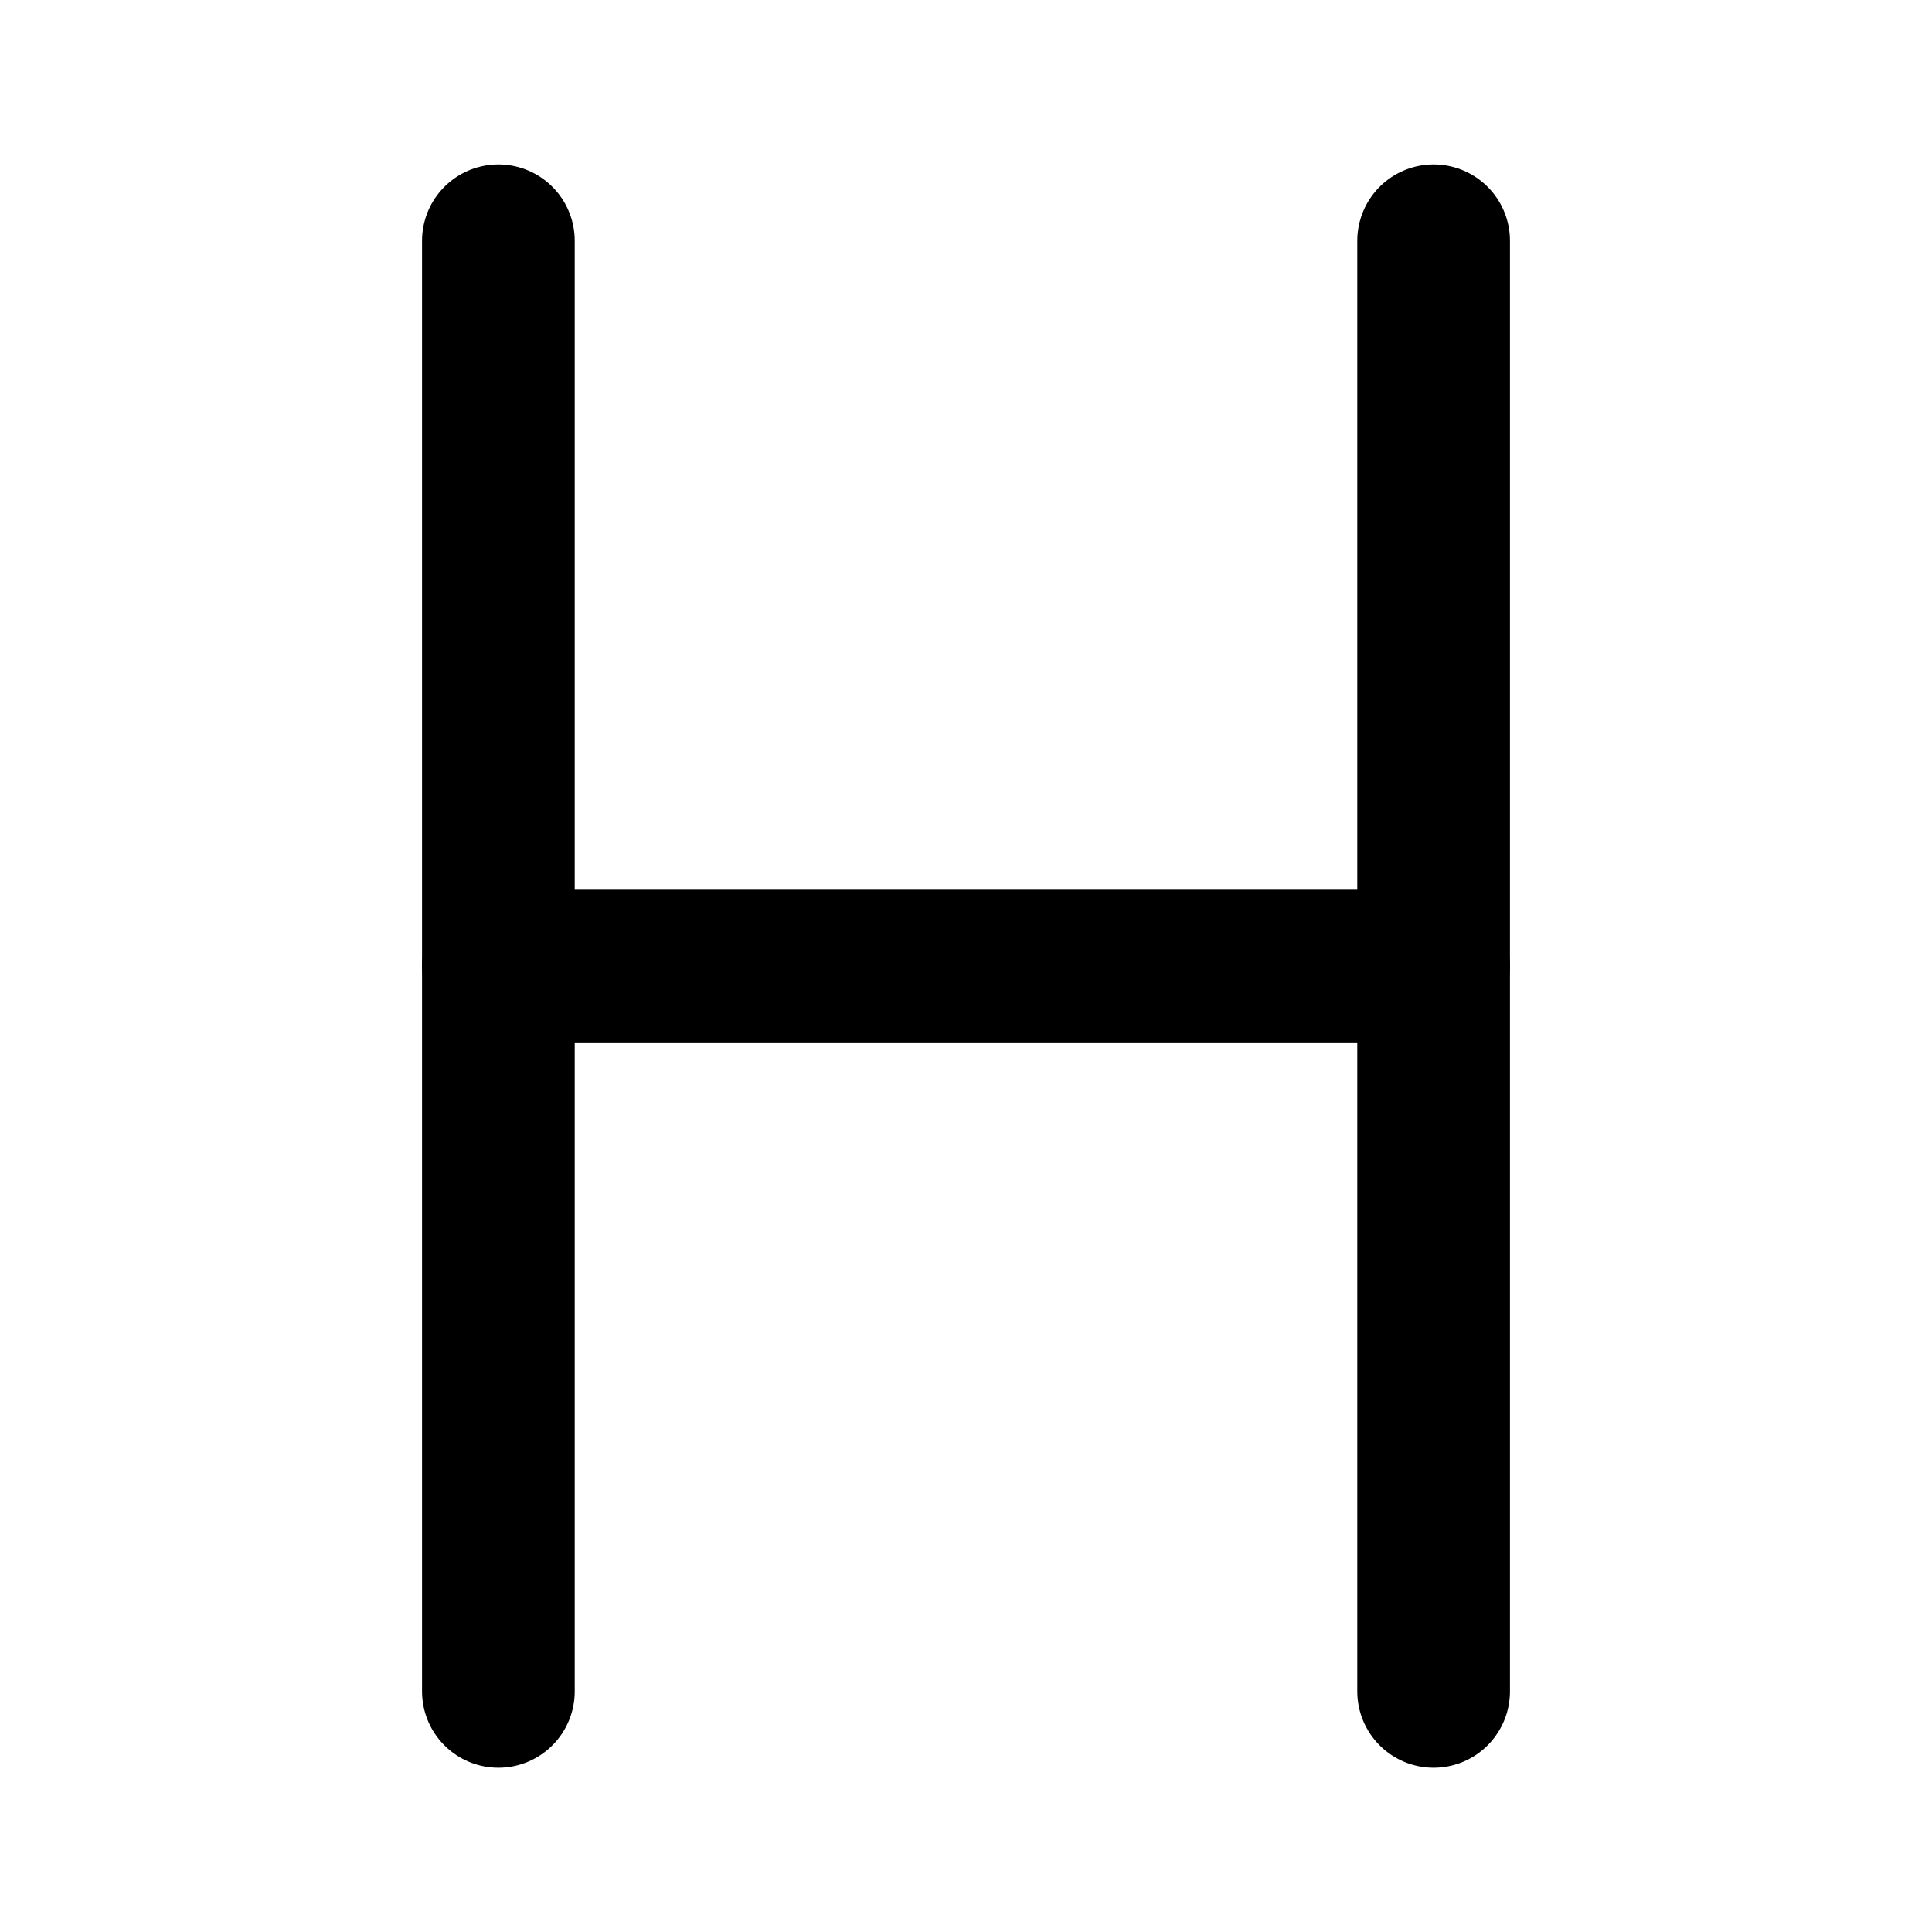
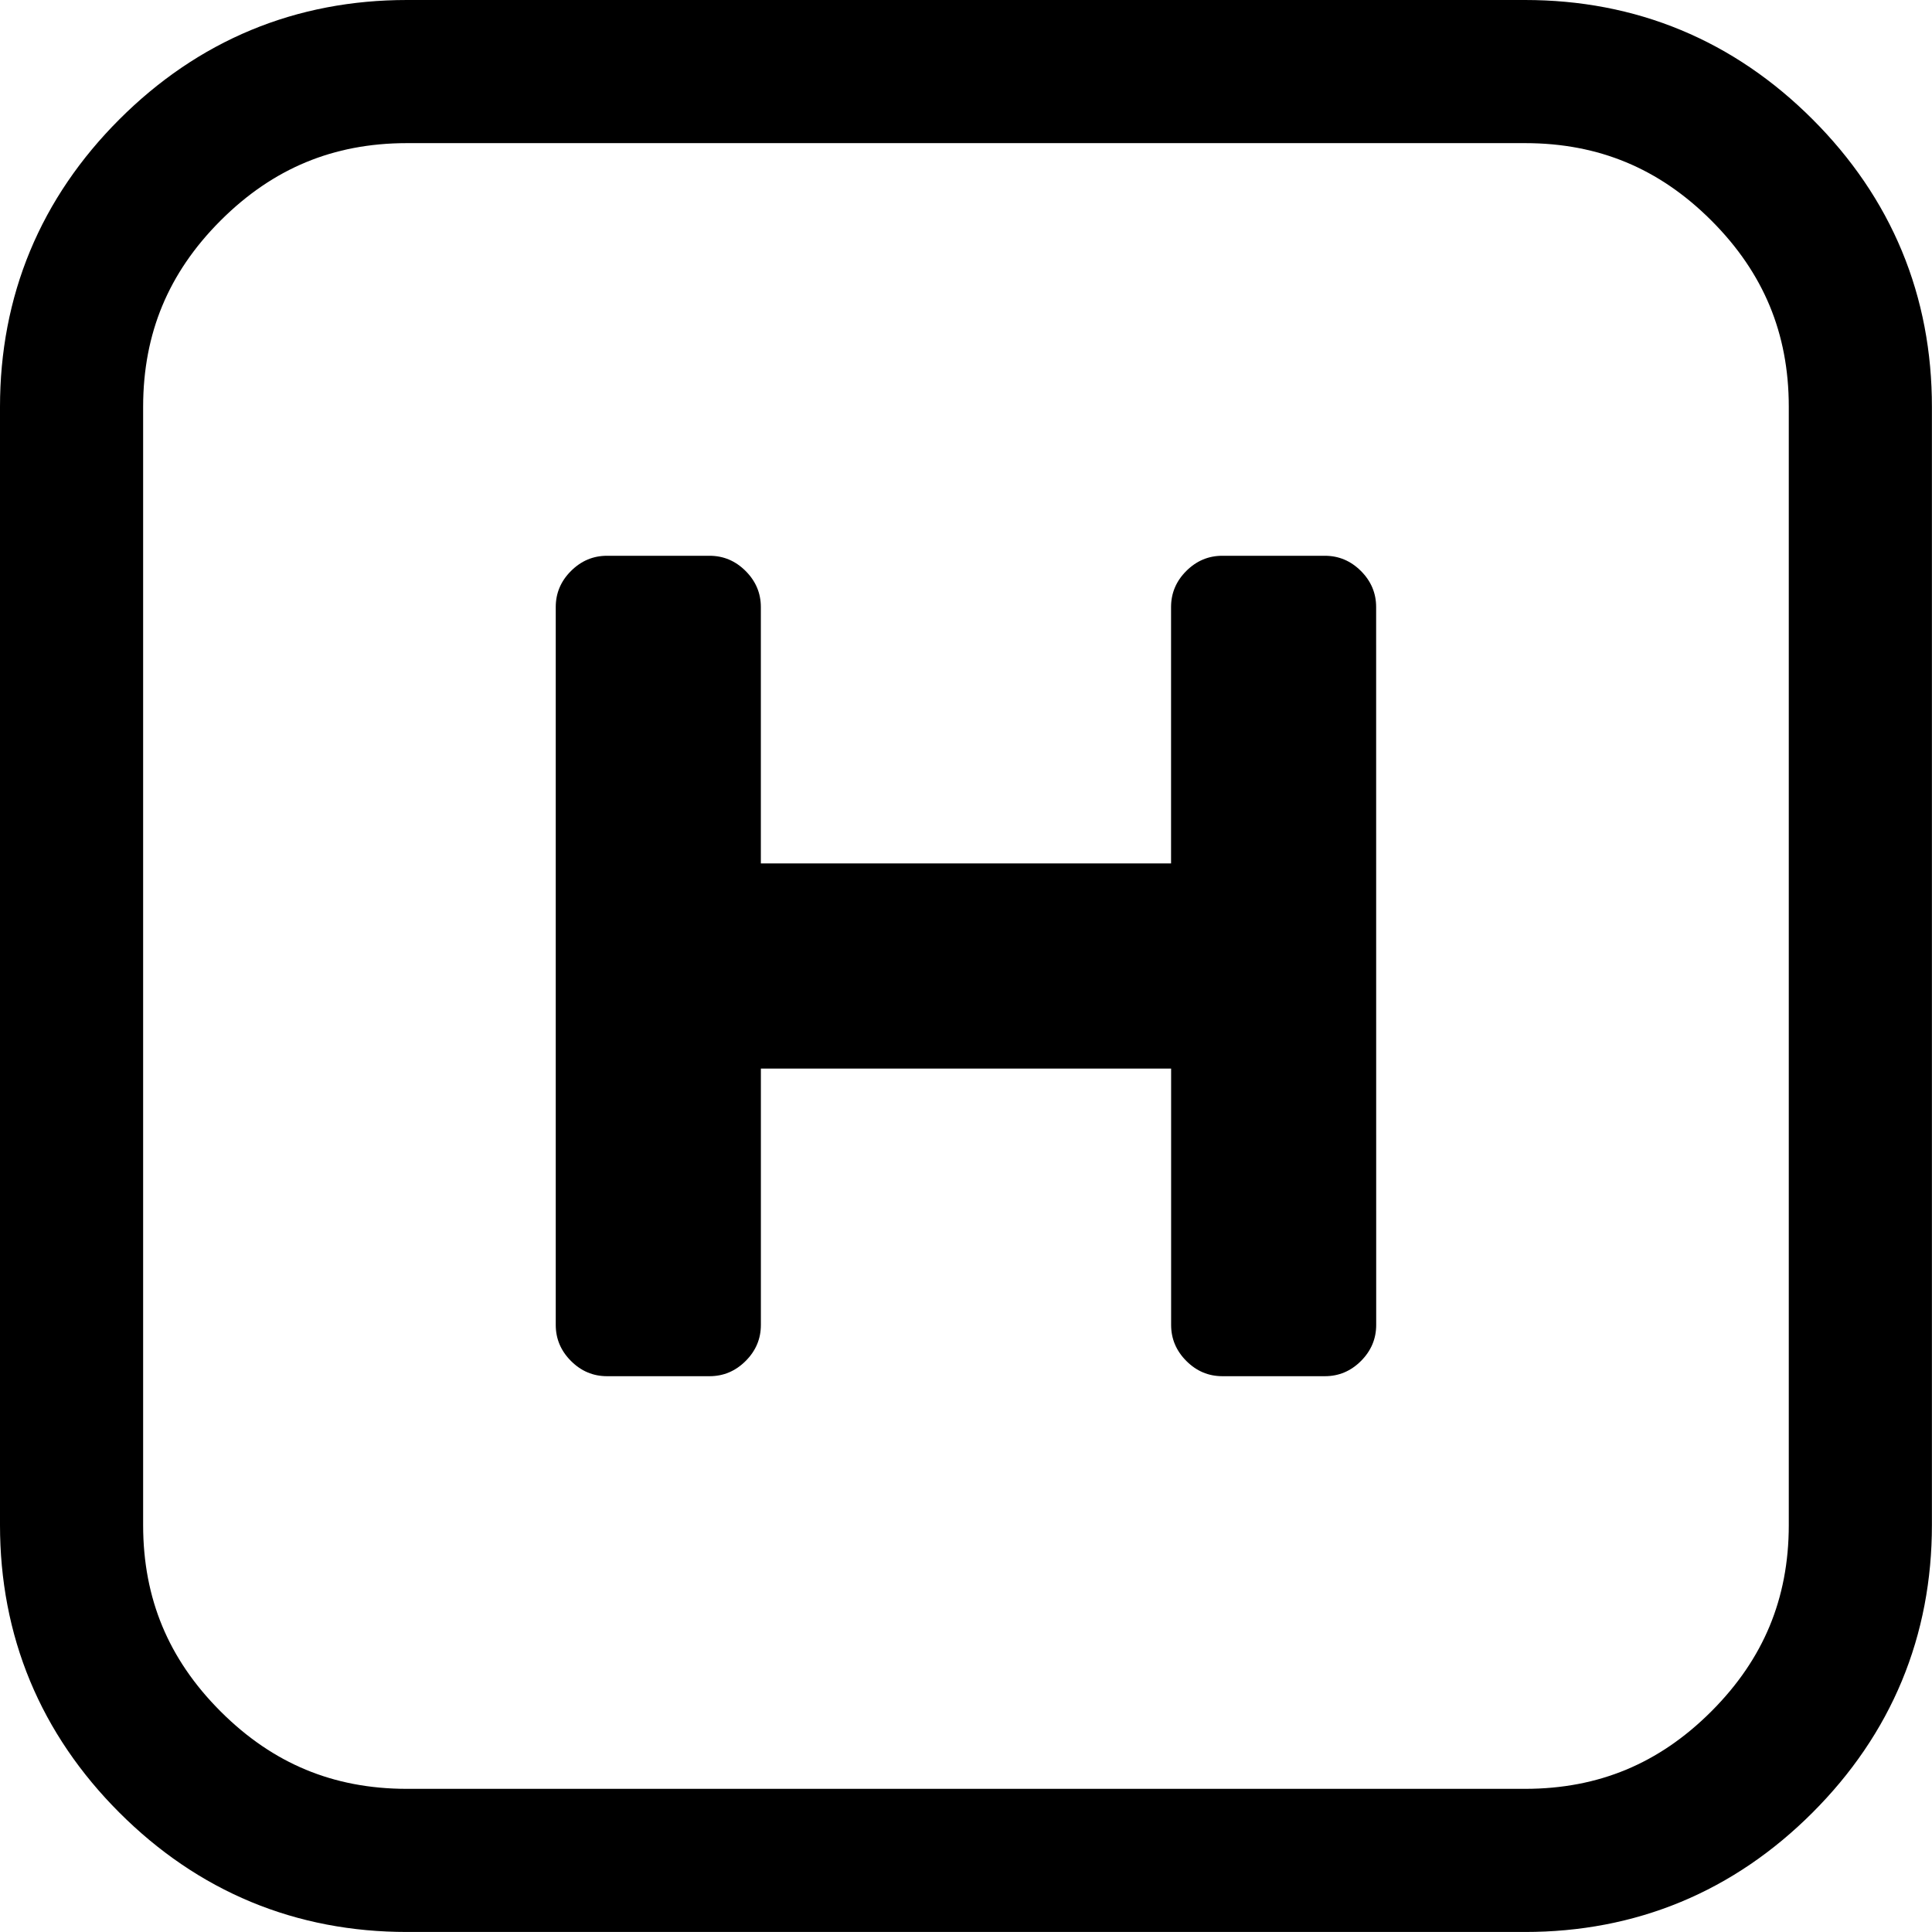
- <svg xmlns="http://www.w3.org/2000/svg" version="1.1" id="Layer_1" x="0px" y="0px" width="12.653px" height="12.653px" viewBox="0 0 12.653 12.653" enable-background="new 0 0 12.653 12.653" xml:space="preserve">
-   <line fill="#010101" stroke="currentColor" stroke-linecap="round" stroke-linejoin="round" stroke-miterlimit="10" x1="3.264" y1="1.577" x2="3.264" y2="11.077" />
-   <line fill="#010101" stroke="currentColor" stroke-linecap="round" stroke-linejoin="round" stroke-miterlimit="10" x1="9.389" y1="1.577" x2="9.389" y2="11.077" />
-   <line fill="#010101" stroke="currentColor" stroke-linecap="round" stroke-linejoin="round" stroke-miterlimit="10" x1="3.264" y1="6.327" x2="9.389" y2="6.327" />
+ <svg xmlns="http://www.w3.org/2000/svg" version="1.1" id="Layer_1" x="0px" y="0px" width="67.49px" height="67.491px" viewBox="0 0 67.49 67.491" enable-background="new 0 0 67.49 67.491" xml:space="preserve">
+   <path fill="none" stroke="currentColor" stroke-width="5" stroke-miterlimit="10" d="M61.552,5.937C59.261,3.646,56.501,2.5,53.274,2.5  H14.217c-3.227,0-5.987,1.146-8.279,3.437C3.646,8.229,2.5,10.989,2.5,14.217v39.056c0,3.227,1.146,5.987,3.437,8.279  c2.292,2.292,5.052,3.438,8.279,3.438h39.056c3.227,0,5.987-1.146,8.278-3.438c2.292-2.292,3.438-5.052,3.438-8.279V14.217  C64.99,10.989,63.844,8.229,61.552,5.937z" />
+   <path fill="currentColor" d="M48.075,46.284c0,0.485-0.178,0.905-0.531,1.259c-0.355,0.355-0.775,0.532-1.26,0.532h-3.582  c-0.485,0-0.905-0.177-1.259-0.532c-0.354-0.354-0.532-0.774-0.532-1.259v-8.956H26.58v8.956c0,0.485-0.177,0.905-0.532,1.259  c-0.355,0.355-0.775,0.532-1.26,0.532h-3.583c-0.485,0-0.905-0.177-1.259-0.532c-0.354-0.354-0.532-0.774-0.532-1.259V21.206  c0-0.485,0.177-0.905,0.532-1.259c0.355-0.355,0.774-0.532,1.259-0.532h3.582c0.485,0,0.905,0.177,1.26,0.532  c0.354,0.354,0.532,0.774,0.532,1.259v8.956h14.33v-8.956c0-0.485,0.177-0.905,0.531-1.259c0.355-0.355,0.775-0.532,1.259-0.532  h3.583c0.485,0,0.905,0.177,1.26,0.532c0.354,0.354,0.531,0.774,0.531,1.259L48.075,46.284L48.075,46.284z" />
</svg>
